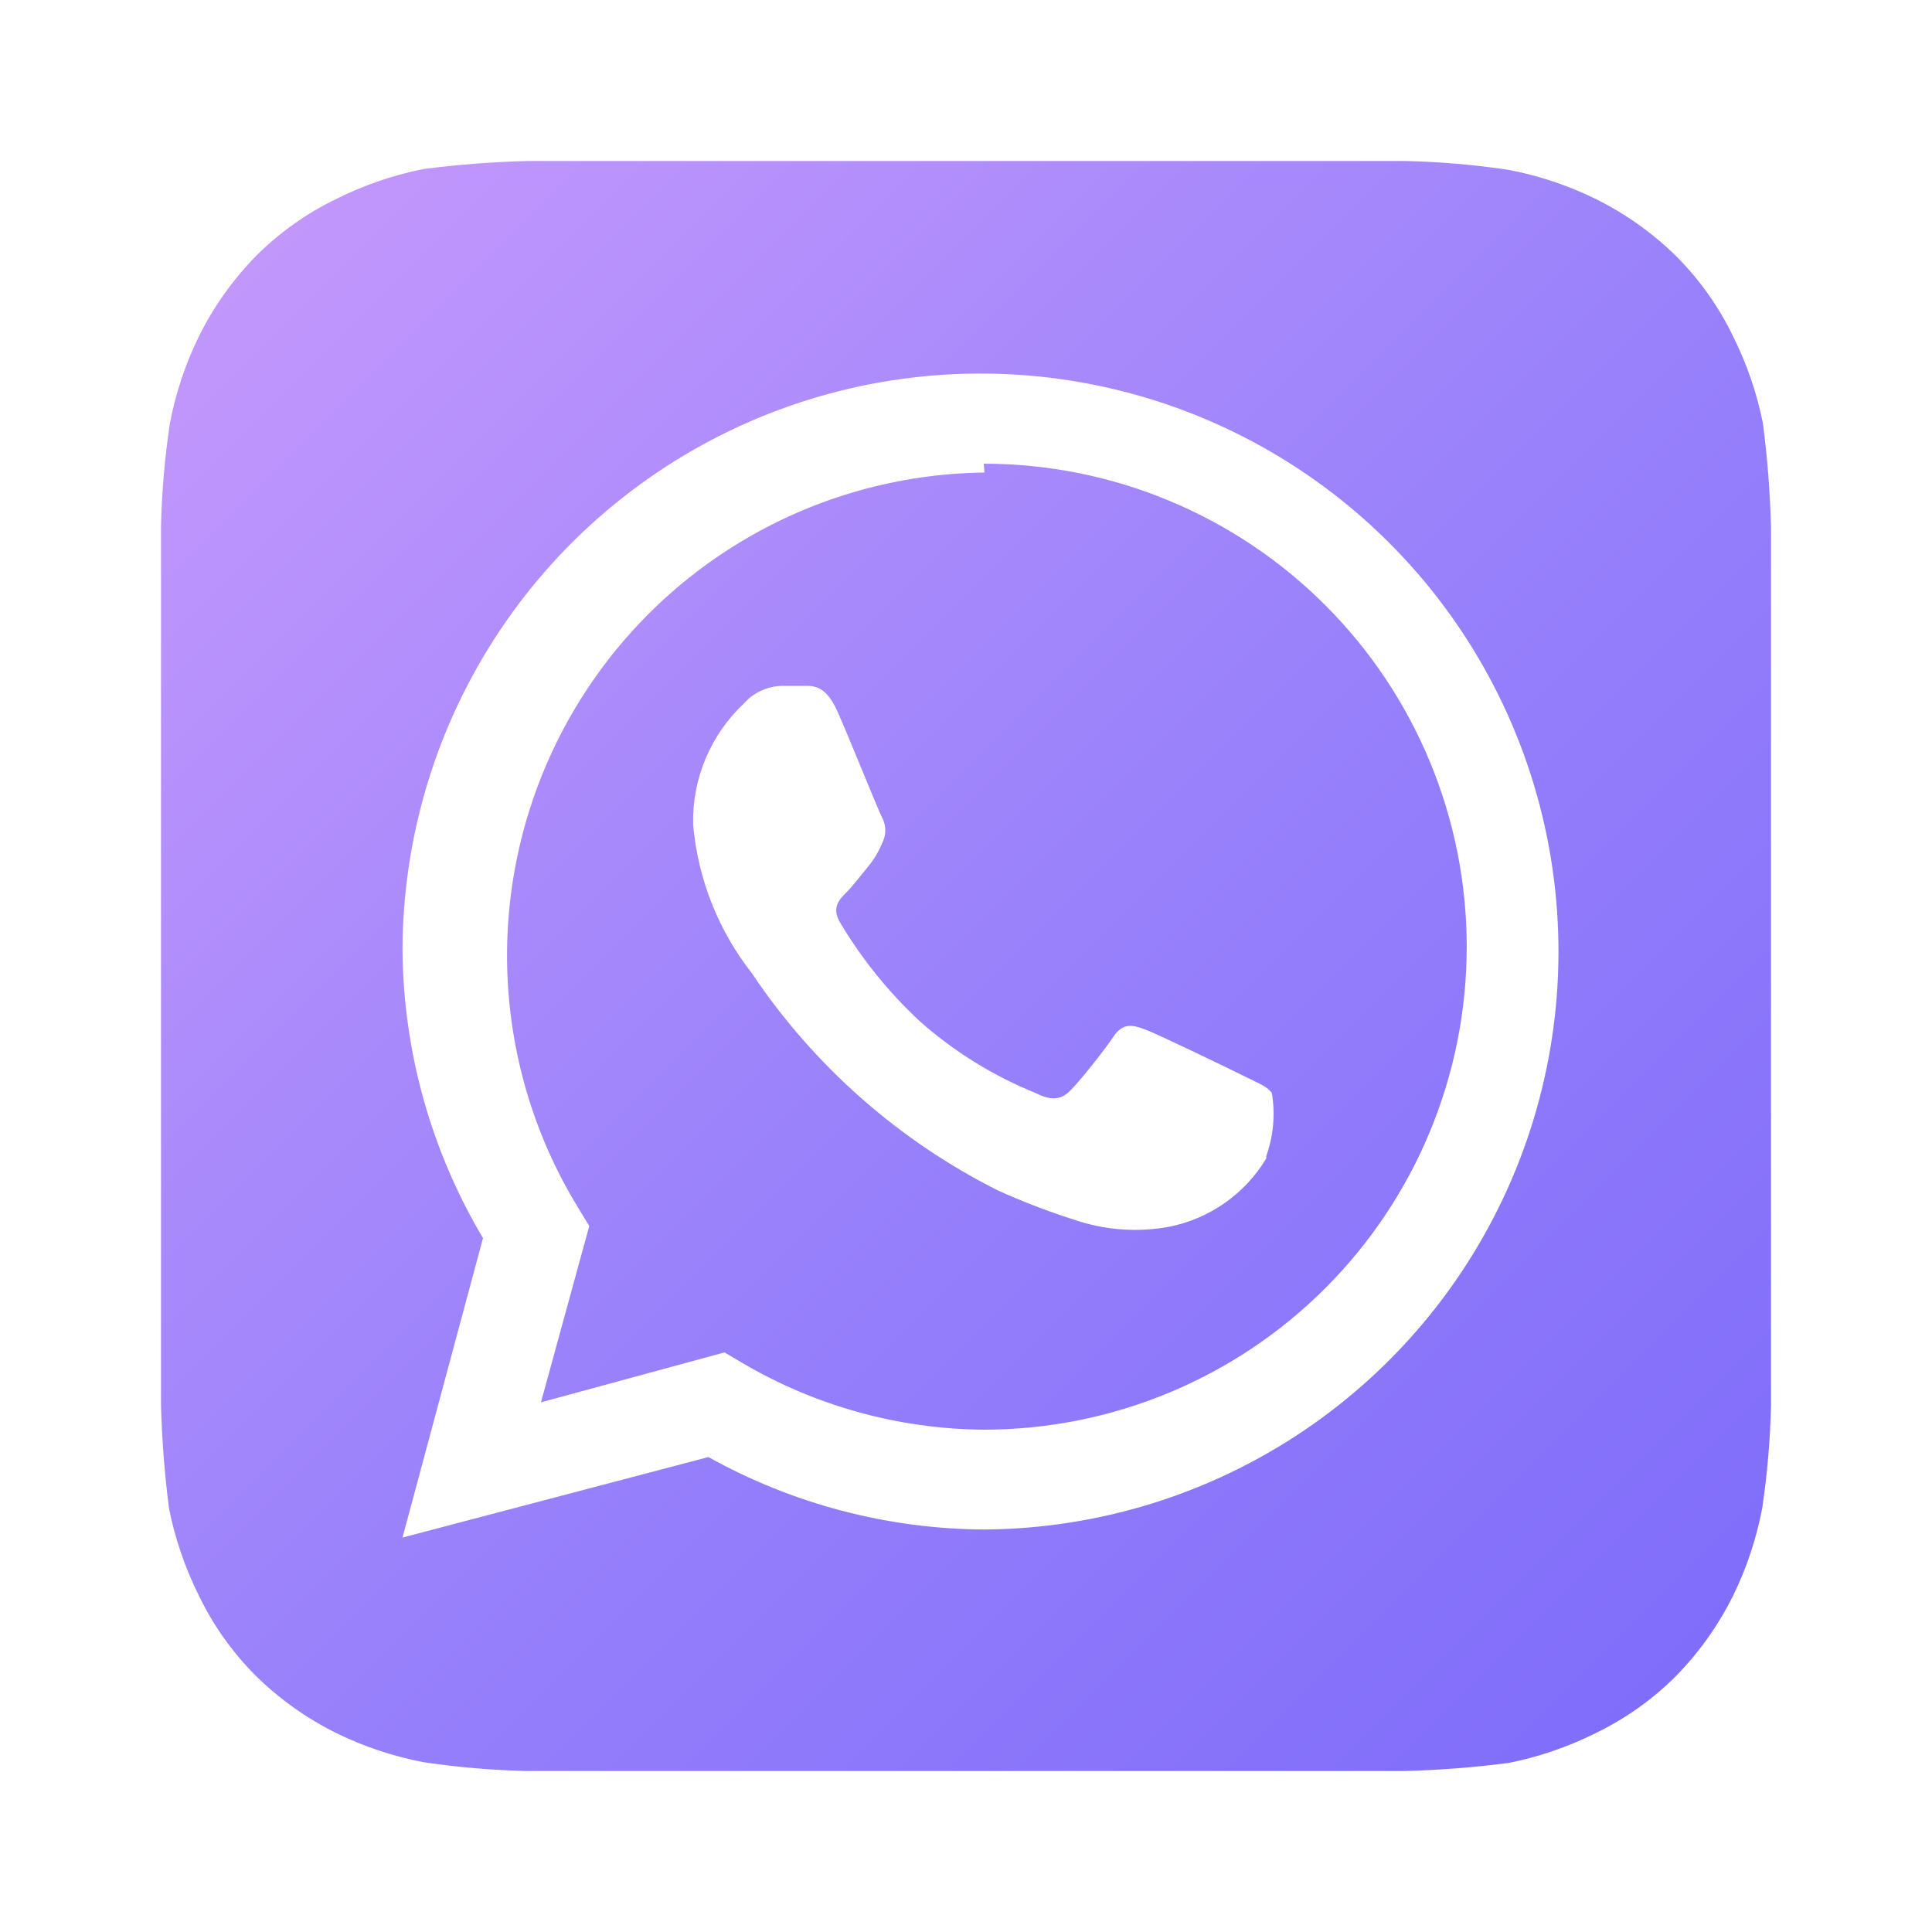
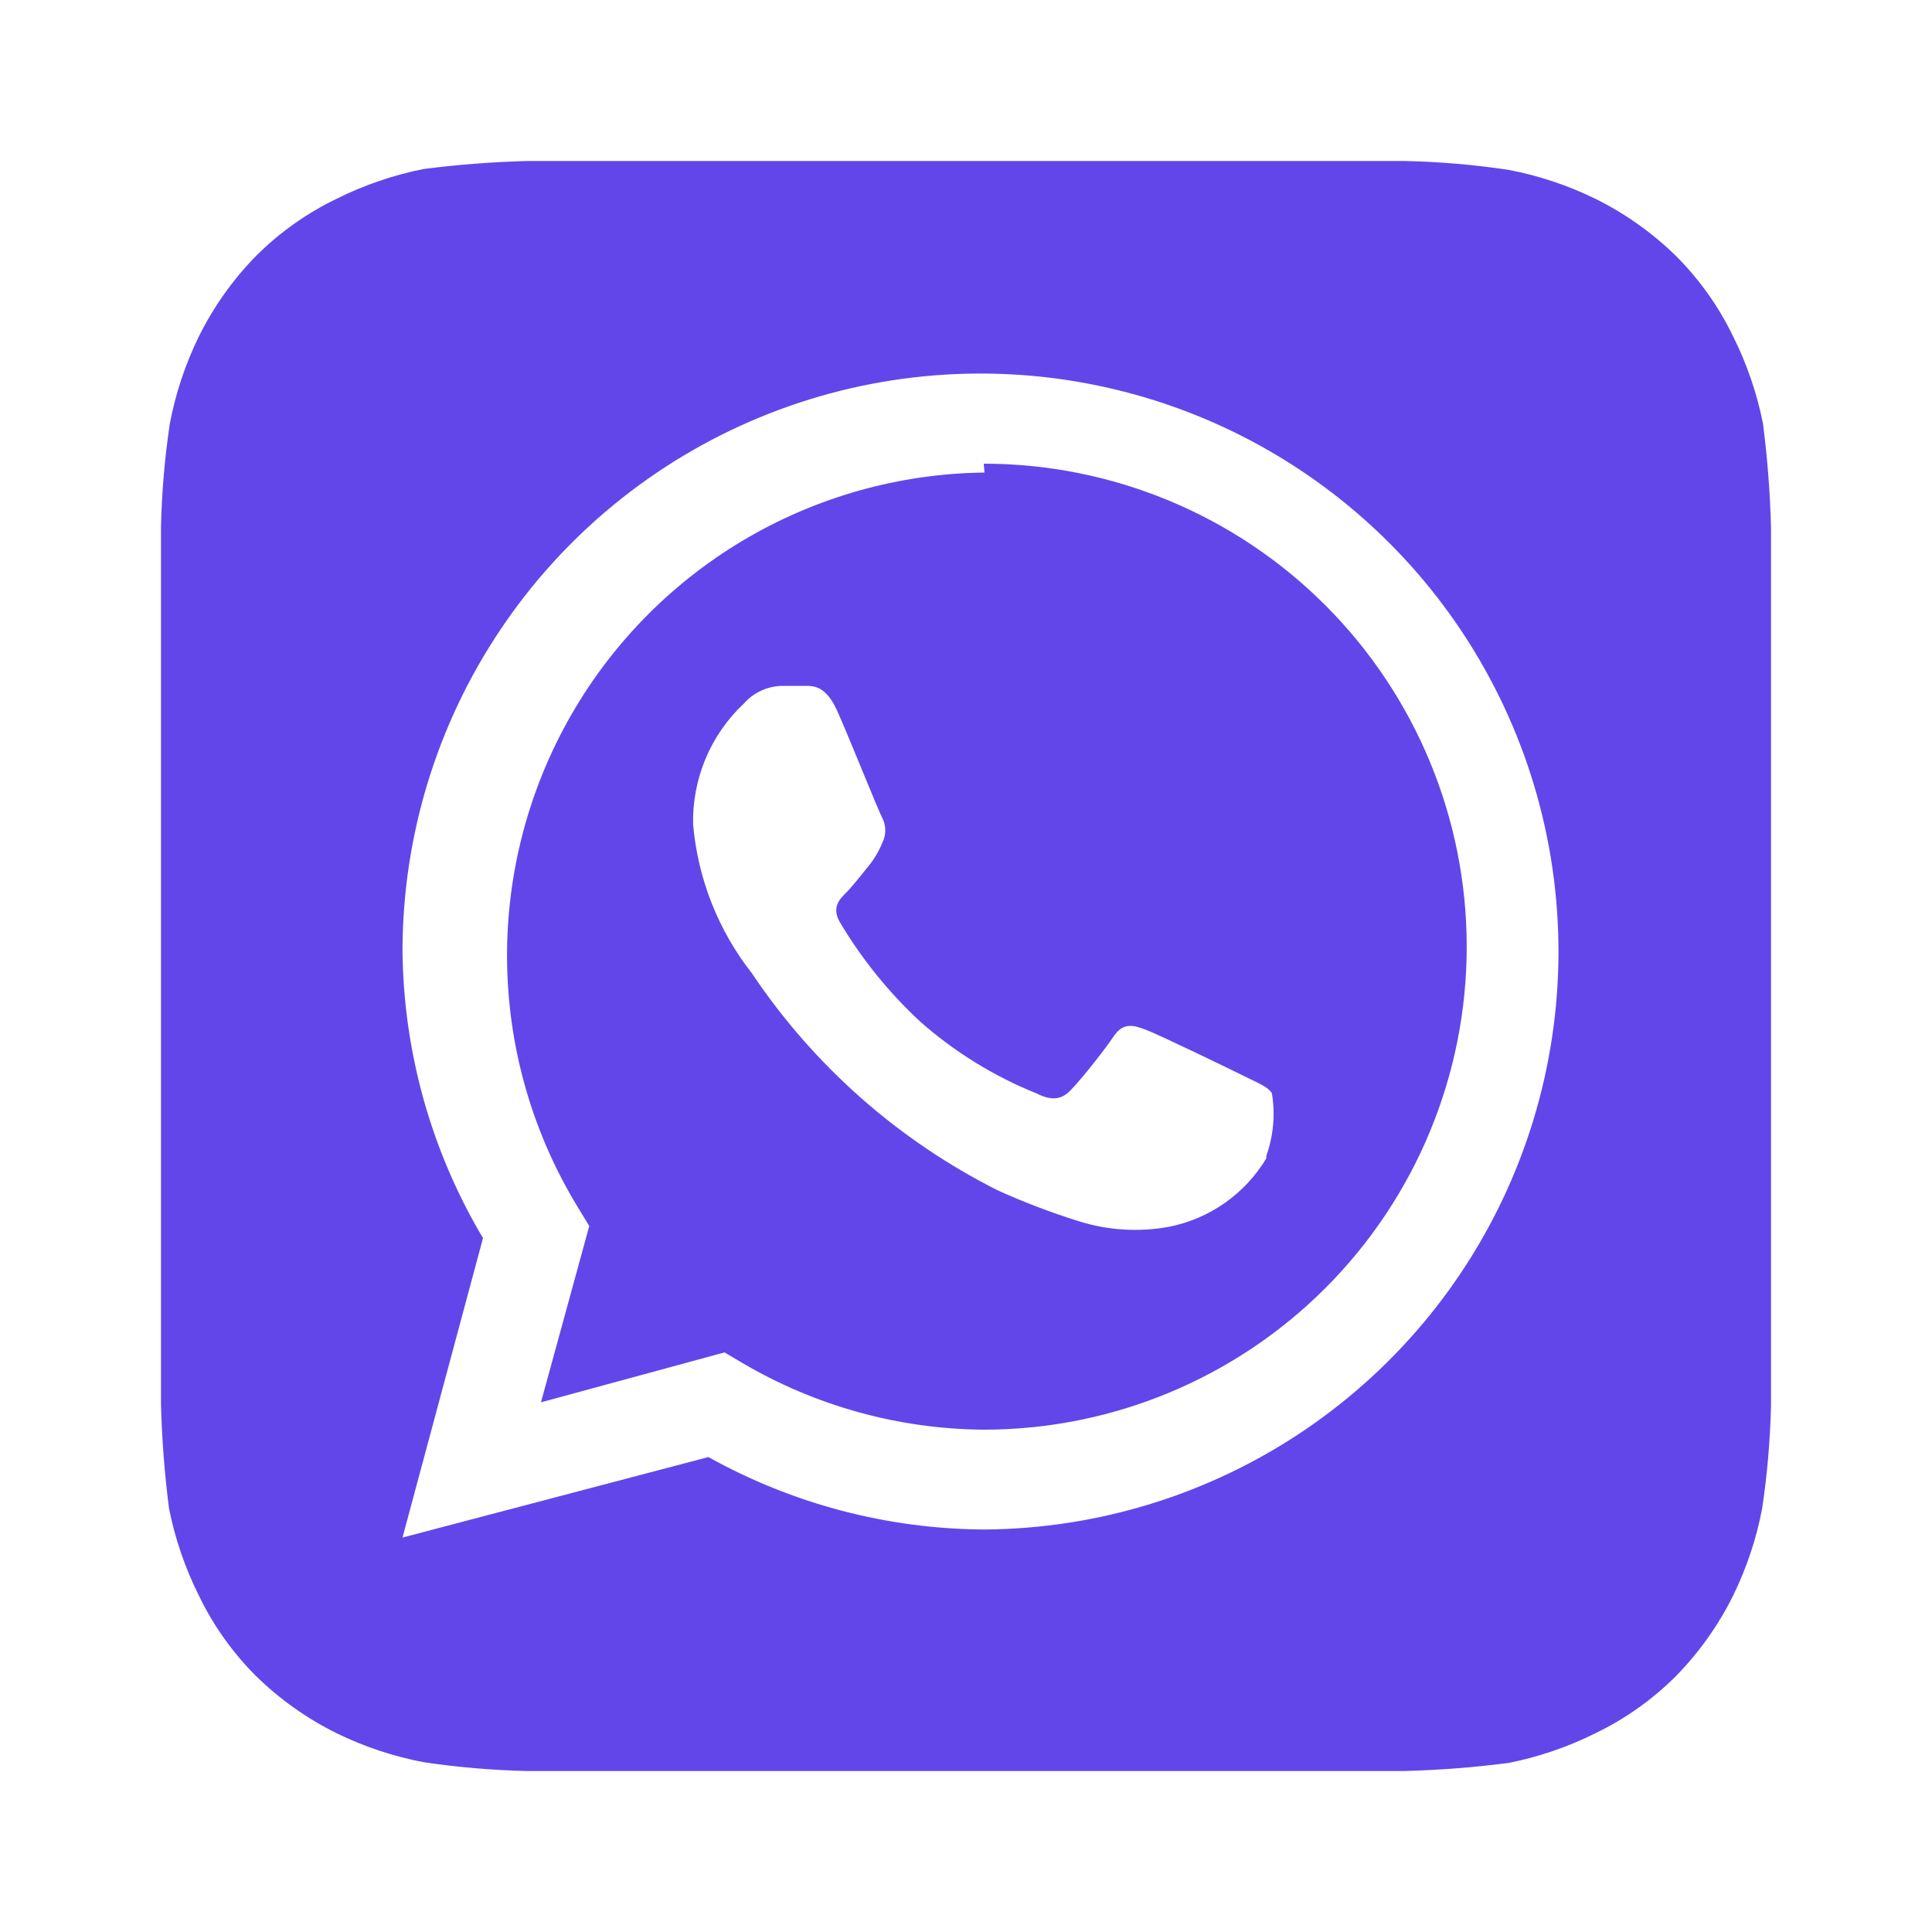
<svg xmlns="http://www.w3.org/2000/svg" width="100" height="100" viewBox="0 0 100 100" fill="none">
-   <defs>
-     <linearGradient id="gradientFill" x1="0%" y1="0%" x2="100%" y2="100%">
-       <stop offset="0%" stop-color="#C89AFC" />
-       <stop offset="50%" stop-color="#9A82FB" />
-       <stop offset="100%" stop-color="#7C6AFA" />
-     </linearGradient>
-   </defs>
-   <path d="M91.667 27.292C91.62 25.494 91.481 23.7 91.25 21.917C90.939 20.355 90.42 18.841 89.708 17.417C88.964 15.871 87.963 14.463 86.75 13.25C85.525 12.051 84.119 11.053 82.583 10.292C81.157 9.594 79.644 9.089 78.083 8.792C76.317 8.527 74.536 8.374 72.75 8.334H27.292C25.494 8.38 23.7 8.519 21.917 8.75C20.355 9.061 18.841 9.58 17.417 10.292C15.871 11.037 14.463 12.037 13.25 13.25C12.051 14.475 11.053 15.881 10.292 17.417C9.594 18.843 9.089 20.357 8.792 21.917C8.527 23.683 8.374 25.465 8.333 27.25C8.333 28.042 8.333 29.167 8.333 29.5V70.5C8.333 70.959 8.333 71.959 8.333 72.709C8.38 74.506 8.519 76.3 8.75 78.084C9.061 79.645 9.58 81.159 10.292 82.584C11.036 84.129 12.037 85.538 13.25 86.75C14.475 87.949 15.881 88.948 17.417 89.709C18.843 90.407 20.357 90.911 21.917 91.209C23.683 91.473 25.464 91.626 27.25 91.667H72.708C74.506 91.62 76.3 91.481 78.083 91.25C79.645 90.939 81.159 90.421 82.583 89.709C84.129 88.964 85.537 87.964 86.75 86.75C87.949 85.525 88.948 84.119 89.708 82.584C90.406 81.157 90.911 79.644 91.208 78.084C91.473 76.317 91.626 74.536 91.667 72.75C91.667 71.959 91.667 70.959 91.667 70.5V29.5C91.667 29.167 91.667 28.042 91.667 27.292ZM50.958 79.167C45.955 79.142 41.038 77.852 36.667 75.417L20.833 79.584L25 64.084C22.313 59.569 20.875 54.421 20.833 49.167C20.85 43.262 22.613 37.495 25.901 32.591C29.19 27.686 33.855 23.865 39.311 21.607C44.767 19.35 50.769 18.757 56.561 19.904C62.353 21.051 67.676 23.886 71.86 28.053C76.044 32.219 78.901 37.53 80.072 43.318C81.243 49.105 80.676 55.109 78.441 60.574C76.206 66.04 72.404 70.721 67.513 74.03C62.623 77.338 56.863 79.126 50.958 79.167ZM50.958 24.459C46.541 24.509 42.216 25.729 38.423 27.995C34.631 30.261 31.506 33.491 29.368 37.356C27.23 41.222 26.154 45.586 26.25 50.002C26.347 54.419 27.612 58.731 29.917 62.5L30.5 63.459L28 72.584L37.5 70L38.417 70.542C42.207 72.774 46.518 73.967 50.917 74C57.547 74 63.906 71.366 68.594 66.678C73.283 61.989 75.917 55.631 75.917 49C75.917 42.37 73.283 36.011 68.594 31.323C63.906 26.634 57.547 24 50.917 24L50.958 24.459ZM65.542 59.959C64.996 60.869 64.265 61.654 63.397 62.264C62.528 62.874 61.541 63.295 60.5 63.5C58.944 63.785 57.342 63.684 55.833 63.209C54.414 62.765 53.023 62.236 51.667 61.625C46.516 59.04 42.123 55.164 38.917 50.375C37.175 48.156 36.117 45.477 35.875 42.667C35.85 41.499 36.071 40.34 36.523 39.263C36.975 38.186 37.649 37.217 38.5 36.417C38.751 36.133 39.058 35.904 39.403 35.746C39.747 35.588 40.121 35.505 40.5 35.5H41.667C42.125 35.5 42.75 35.5 43.333 36.792C43.917 38.084 45.458 41.959 45.667 42.334C45.769 42.533 45.822 42.755 45.822 42.979C45.822 43.204 45.769 43.425 45.667 43.625C45.483 44.078 45.23 44.5 44.917 44.875C44.542 45.334 44.125 45.875 43.792 46.209C43.458 46.542 43.042 46.959 43.458 47.709C44.592 49.622 45.995 51.362 47.625 52.875C49.4 54.443 51.429 55.697 53.625 56.584C54.375 56.959 54.833 56.917 55.25 56.584C55.667 56.25 57.125 54.417 57.625 53.667C58.125 52.917 58.625 53.042 59.292 53.292C59.958 53.542 63.667 55.334 64.417 55.709C65.167 56.084 65.625 56.25 65.833 56.584C66.014 57.674 65.914 58.793 65.542 59.834V59.959Z" fill="url(#gradientFill)" />
+   <path d="M91.667 27.292C91.62 25.494 91.481 23.7 91.25 21.917C90.939 20.355 90.42 18.841 89.708 17.417C88.964 15.871 87.963 14.463 86.75 13.25C85.525 12.051 84.119 11.053 82.583 10.292C81.157 9.594 79.644 9.089 78.083 8.792C76.317 8.527 74.536 8.374 72.75 8.334H27.292C25.494 8.38 23.7 8.519 21.917 8.75C20.355 9.061 18.841 9.58 17.417 10.292C15.871 11.037 14.463 12.037 13.25 13.25C12.051 14.475 11.053 15.881 10.292 17.417C9.594 18.843 9.089 20.357 8.792 21.917C8.527 23.683 8.374 25.465 8.333 27.25C8.333 28.042 8.333 29.167 8.333 29.5V70.5C8.333 70.959 8.333 71.959 8.333 72.709C8.38 74.506 8.519 76.3 8.75 78.084C9.061 79.645 9.58 81.159 10.292 82.584C11.036 84.129 12.037 85.538 13.25 86.75C14.475 87.949 15.881 88.948 17.417 89.709C18.843 90.407 20.357 90.911 21.917 91.209C23.683 91.473 25.464 91.626 27.25 91.667H72.708C74.506 91.62 76.3 91.481 78.083 91.25C79.645 90.939 81.159 90.421 82.583 89.709C84.129 88.964 85.537 87.964 86.75 86.75C87.949 85.525 88.948 84.119 89.708 82.584C90.406 81.157 90.911 79.644 91.208 78.084C91.473 76.317 91.626 74.536 91.667 72.75C91.667 71.959 91.667 70.959 91.667 70.5V29.5C91.667 29.167 91.667 28.042 91.667 27.292ZM50.958 79.167C45.955 79.142 41.038 77.852 36.667 75.417L20.833 79.584L25 64.084C22.313 59.569 20.875 54.421 20.833 49.167C20.85 43.262 22.613 37.495 25.901 32.591C29.19 27.686 33.855 23.865 39.311 21.607C44.767 19.35 50.769 18.757 56.561 19.904C62.353 21.051 67.676 23.886 71.86 28.053C76.044 32.219 78.901 37.53 80.072 43.318C81.243 49.105 80.676 55.109 78.441 60.574C76.206 66.04 72.404 70.721 67.513 74.03C62.623 77.338 56.863 79.126 50.958 79.167ZM50.958 24.459C46.541 24.509 42.216 25.729 38.423 27.995C34.631 30.261 31.506 33.491 29.368 37.356C27.23 41.222 26.154 45.586 26.25 50.002C26.347 54.419 27.612 58.731 29.917 62.5L30.5 63.459L28 72.584L37.5 70L38.417 70.542C42.207 72.774 46.518 73.967 50.917 74C57.547 74 63.906 71.366 68.594 66.678C73.283 61.989 75.917 55.631 75.917 49C75.917 42.37 73.283 36.011 68.594 31.323C63.906 26.634 57.547 24 50.917 24L50.958 24.459ZM65.542 59.959C64.996 60.869 64.265 61.654 63.397 62.264C62.528 62.874 61.541 63.295 60.5 63.5C58.944 63.785 57.342 63.684 55.833 63.209C54.414 62.765 53.023 62.236 51.667 61.625C46.516 59.04 42.123 55.164 38.917 50.375C37.175 48.156 36.117 45.477 35.875 42.667C35.85 41.499 36.071 40.34 36.523 39.263C36.975 38.186 37.649 37.217 38.5 36.417C38.751 36.133 39.058 35.904 39.403 35.746C39.747 35.588 40.121 35.505 40.5 35.5H41.667C42.125 35.5 42.75 35.5 43.333 36.792C43.917 38.084 45.458 41.959 45.667 42.334C45.769 42.533 45.822 42.755 45.822 42.979C45.822 43.204 45.769 43.425 45.667 43.625C45.483 44.078 45.23 44.5 44.917 44.875C44.542 45.334 44.125 45.875 43.792 46.209C43.458 46.542 43.042 46.959 43.458 47.709C44.592 49.622 45.995 51.362 47.625 52.875C49.4 54.443 51.429 55.697 53.625 56.584C54.375 56.959 54.833 56.917 55.25 56.584C55.667 56.25 57.125 54.417 57.625 53.667C58.125 52.917 58.625 53.042 59.292 53.292C59.958 53.542 63.667 55.334 64.417 55.709C65.167 56.084 65.625 56.25 65.833 56.584C66.014 57.674 65.914 58.793 65.542 59.834V59.959Z" fill="#6246EA" />
</svg>
